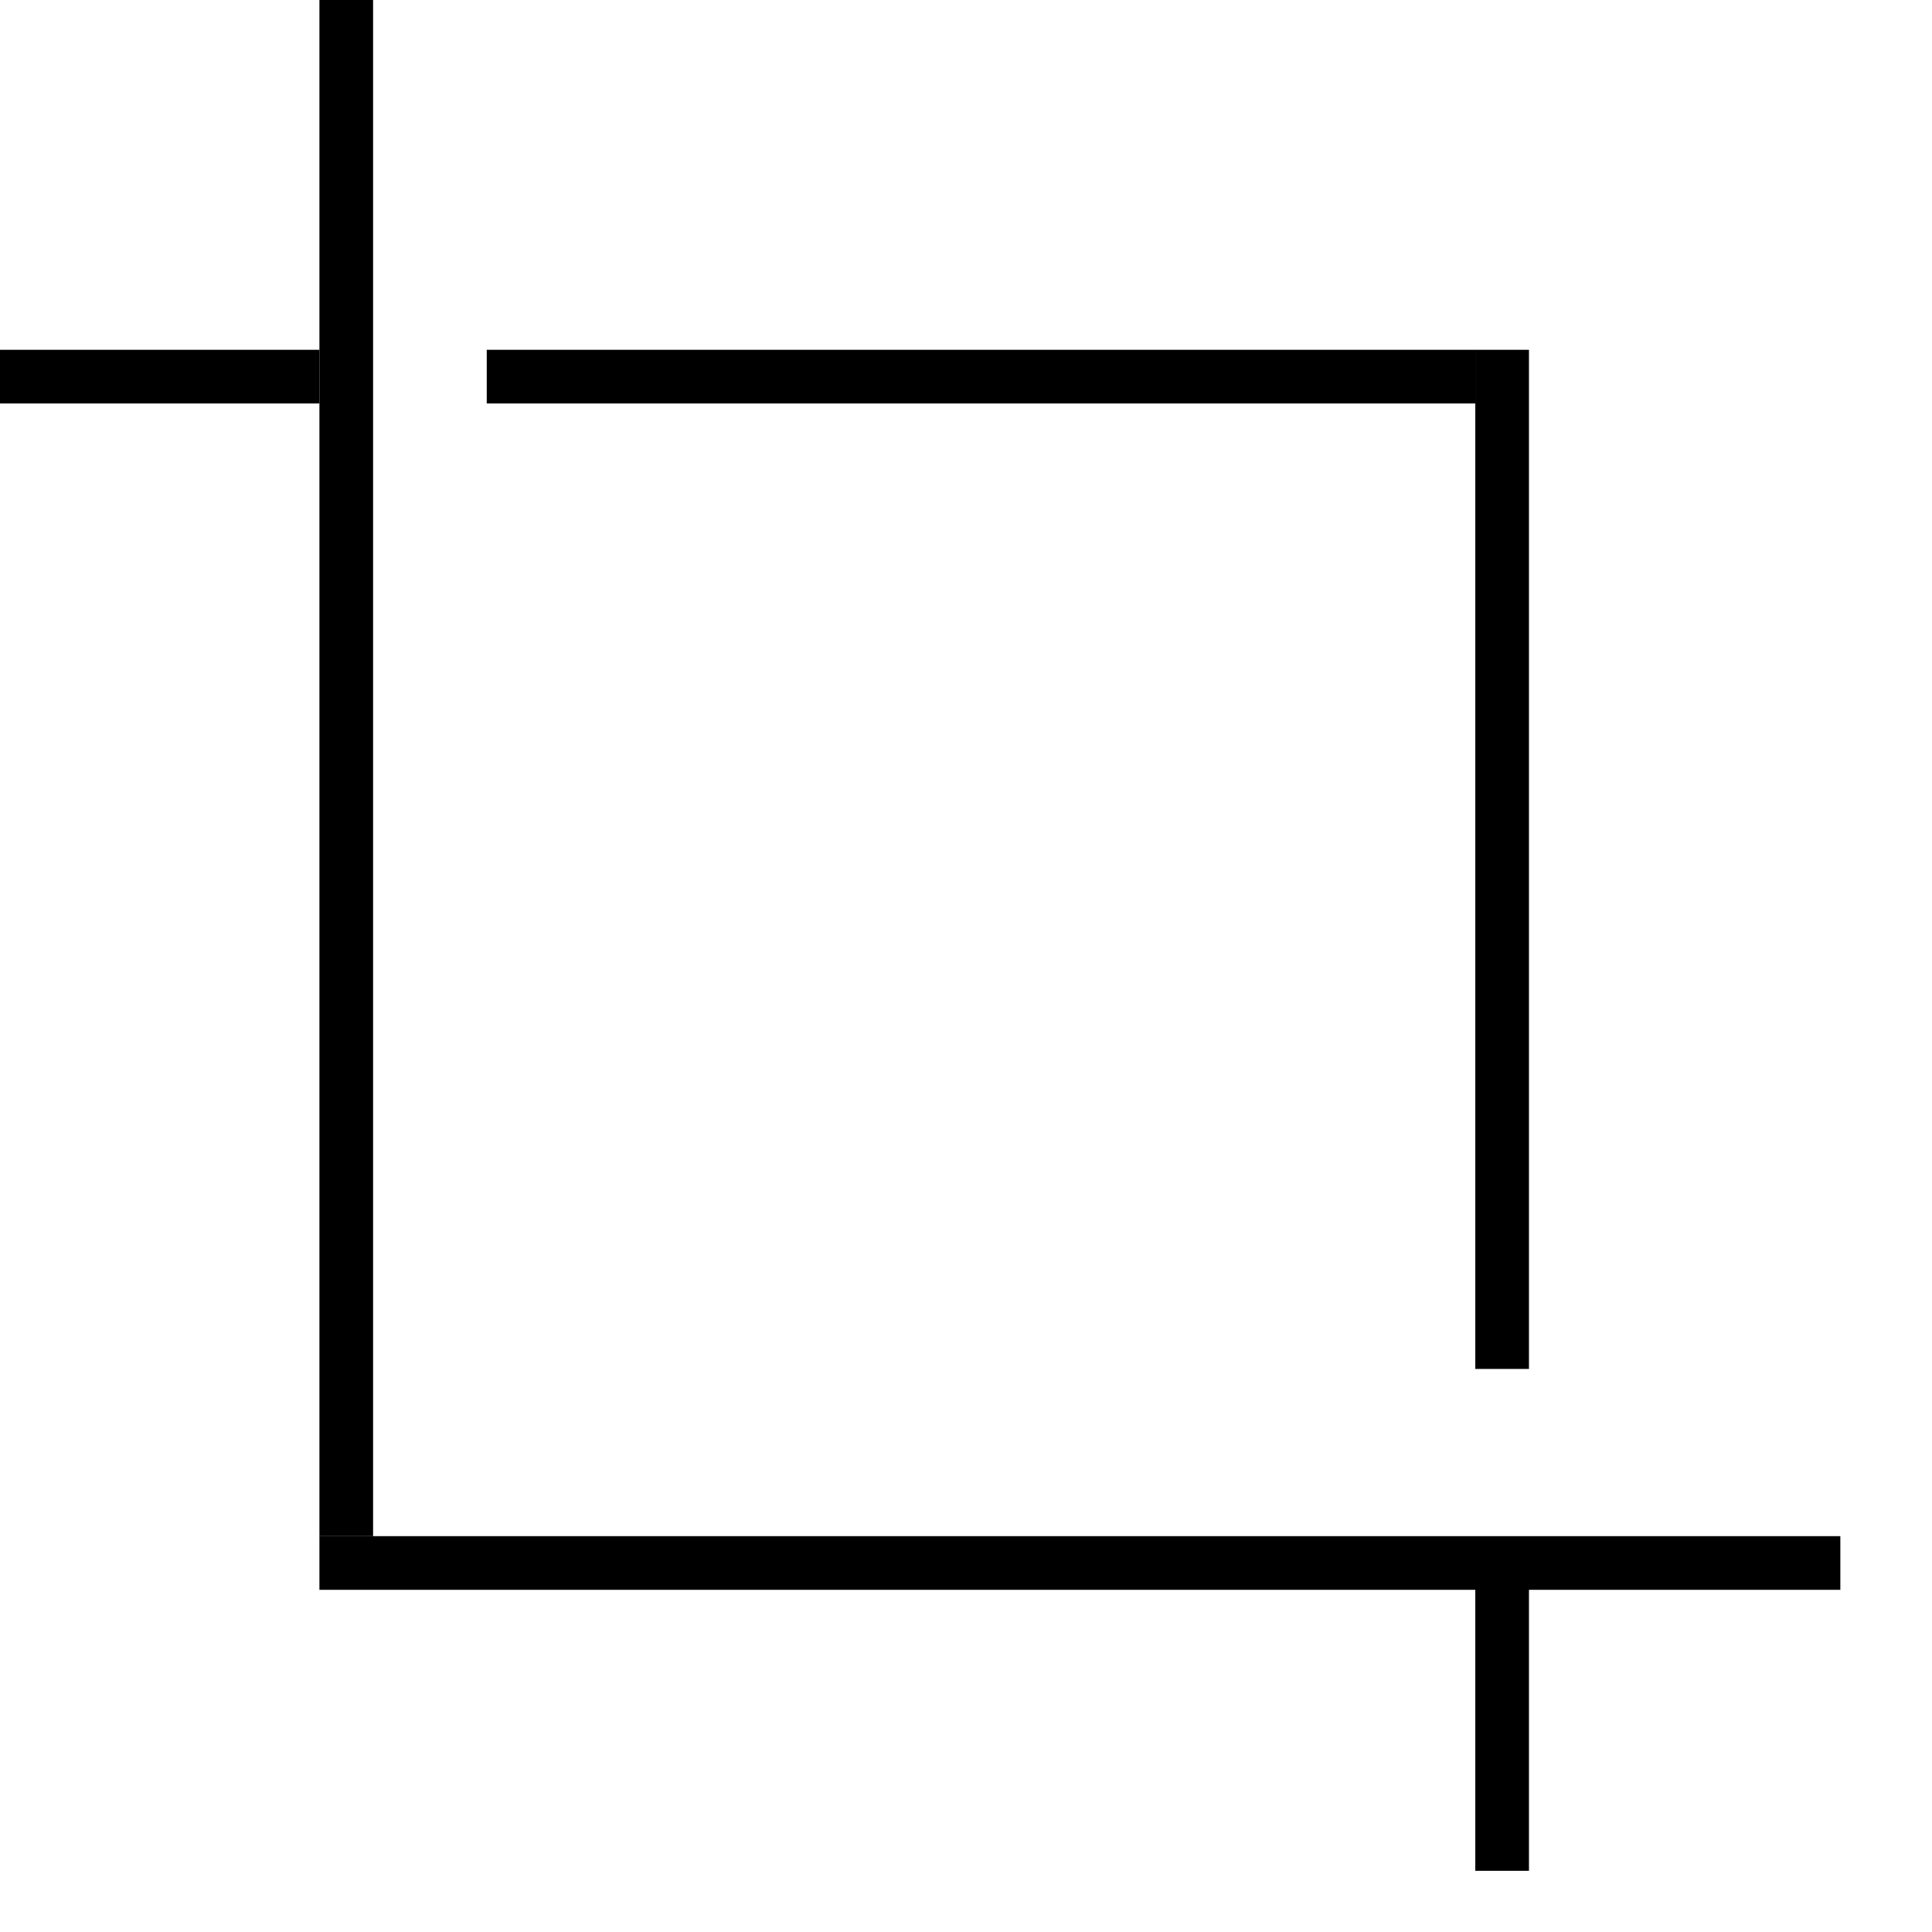
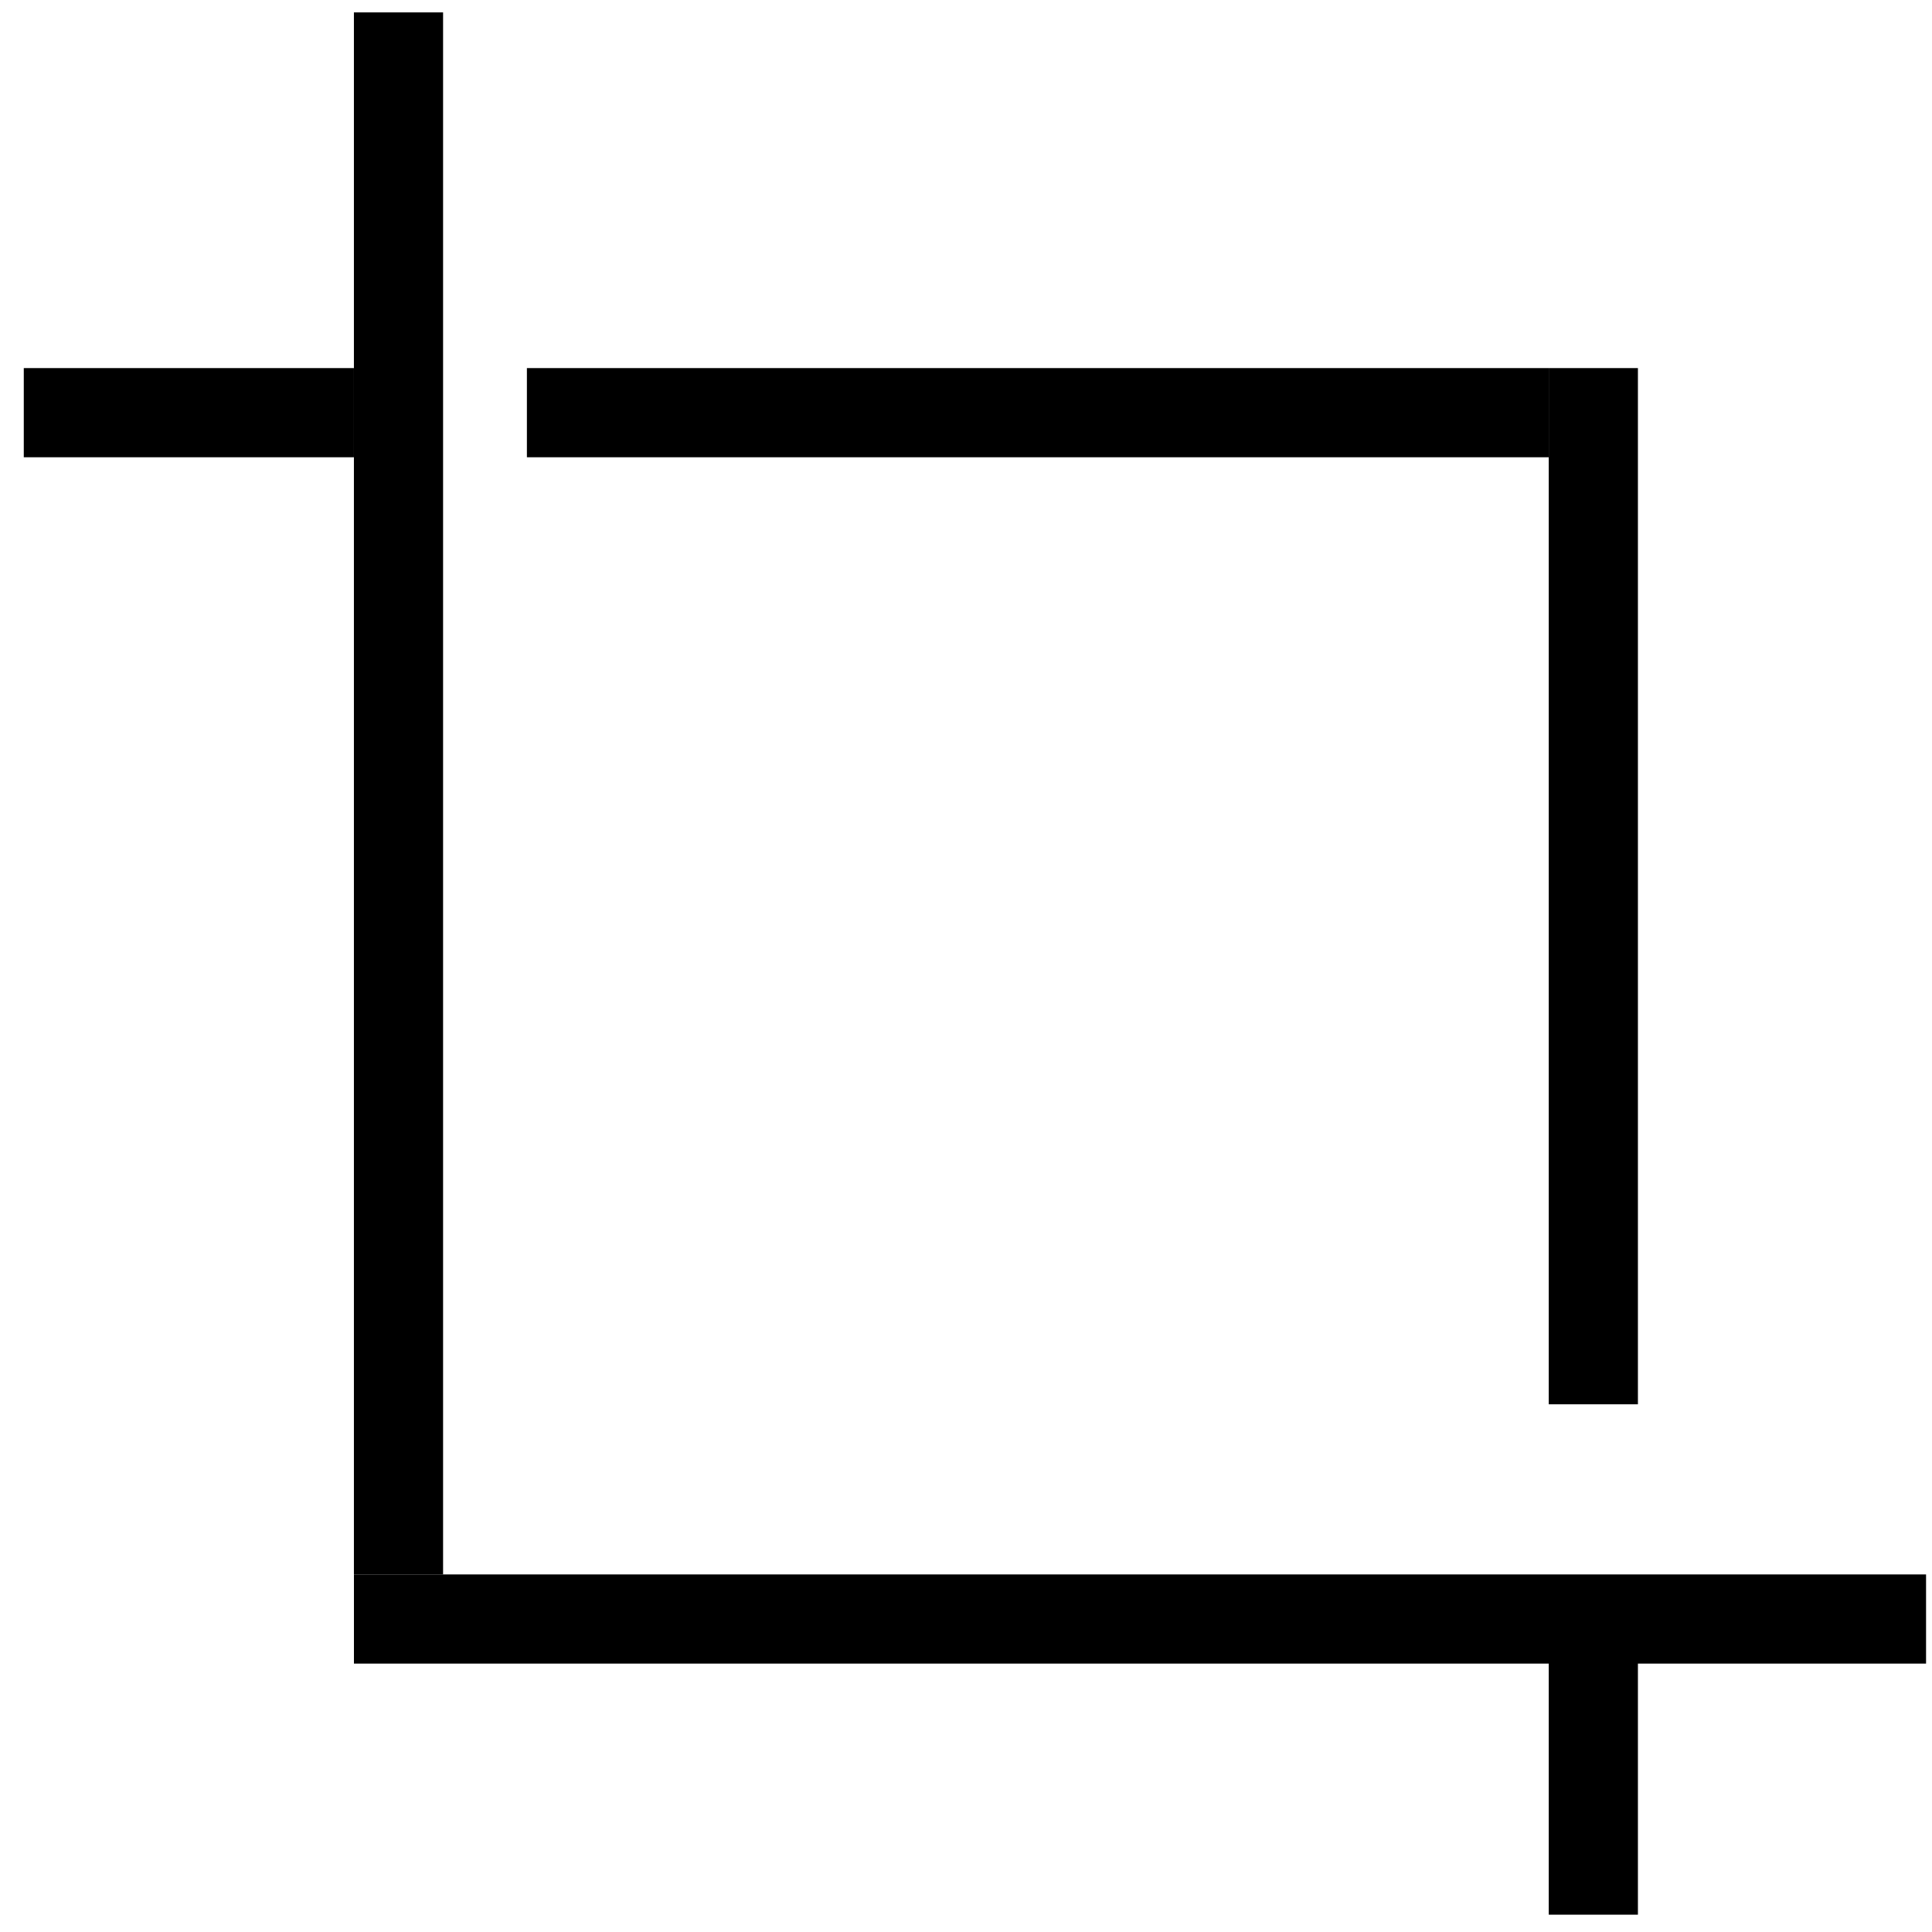
- <svg xmlns="http://www.w3.org/2000/svg" width="18" height="18" viewBox="0 0 18 18" fill="none">
-   <line x1="3.226" y1="1.09278e-08" x2="3.226" y2="14.312" stroke="black" stroke-width="0.5" />
-   <line x1="13.995" y1="3.259" x2="13.995" y2="12.754" stroke="black" stroke-width="0.5" />
-   <line x1="13.995" y1="14.454" x2="13.995" y2="17.43" stroke="black" stroke-width="0.5" />
-   <line x1="17.146" y1="14.562" x2="2.976" y2="14.562" stroke="black" stroke-width="0.5" />
-   <line x1="13.745" y1="3.509" x2="4.535" y2="3.509" stroke="black" stroke-width="0.5" />
-   <line x1="2.976" y1="3.509" x2="1.85966e-05" y2="3.509" stroke="black" stroke-width="0.5" />
+ <svg xmlns="http://www.w3.org/2000/svg" width="65" height="65" viewBox="0 0 65 65" fill="none">
+   <line x1="13.407" y1="0.417" x2="13.407" y2="52.97" stroke="black" stroke-width="3" />
+   <line x1="53.606" y1="12.384" x2="53.606" y2="47.246" stroke="black" stroke-width="3" />
+   <line x1="53.606" y1="53.49" x2="53.606" y2="64.417" stroke="black" stroke-width="3" />
+   <line x1="64.8" y1="54.47" x2="11.908" y2="54.47" stroke="black" stroke-width="3" />
+   <line x1="52.106" y1="13.884" x2="17.727" y2="13.884" stroke="black" stroke-width="3" />
+   <line x1="11.907" y1="13.884" x2="0.8" y2="13.884" stroke="black" stroke-width="3" />
</svg>
